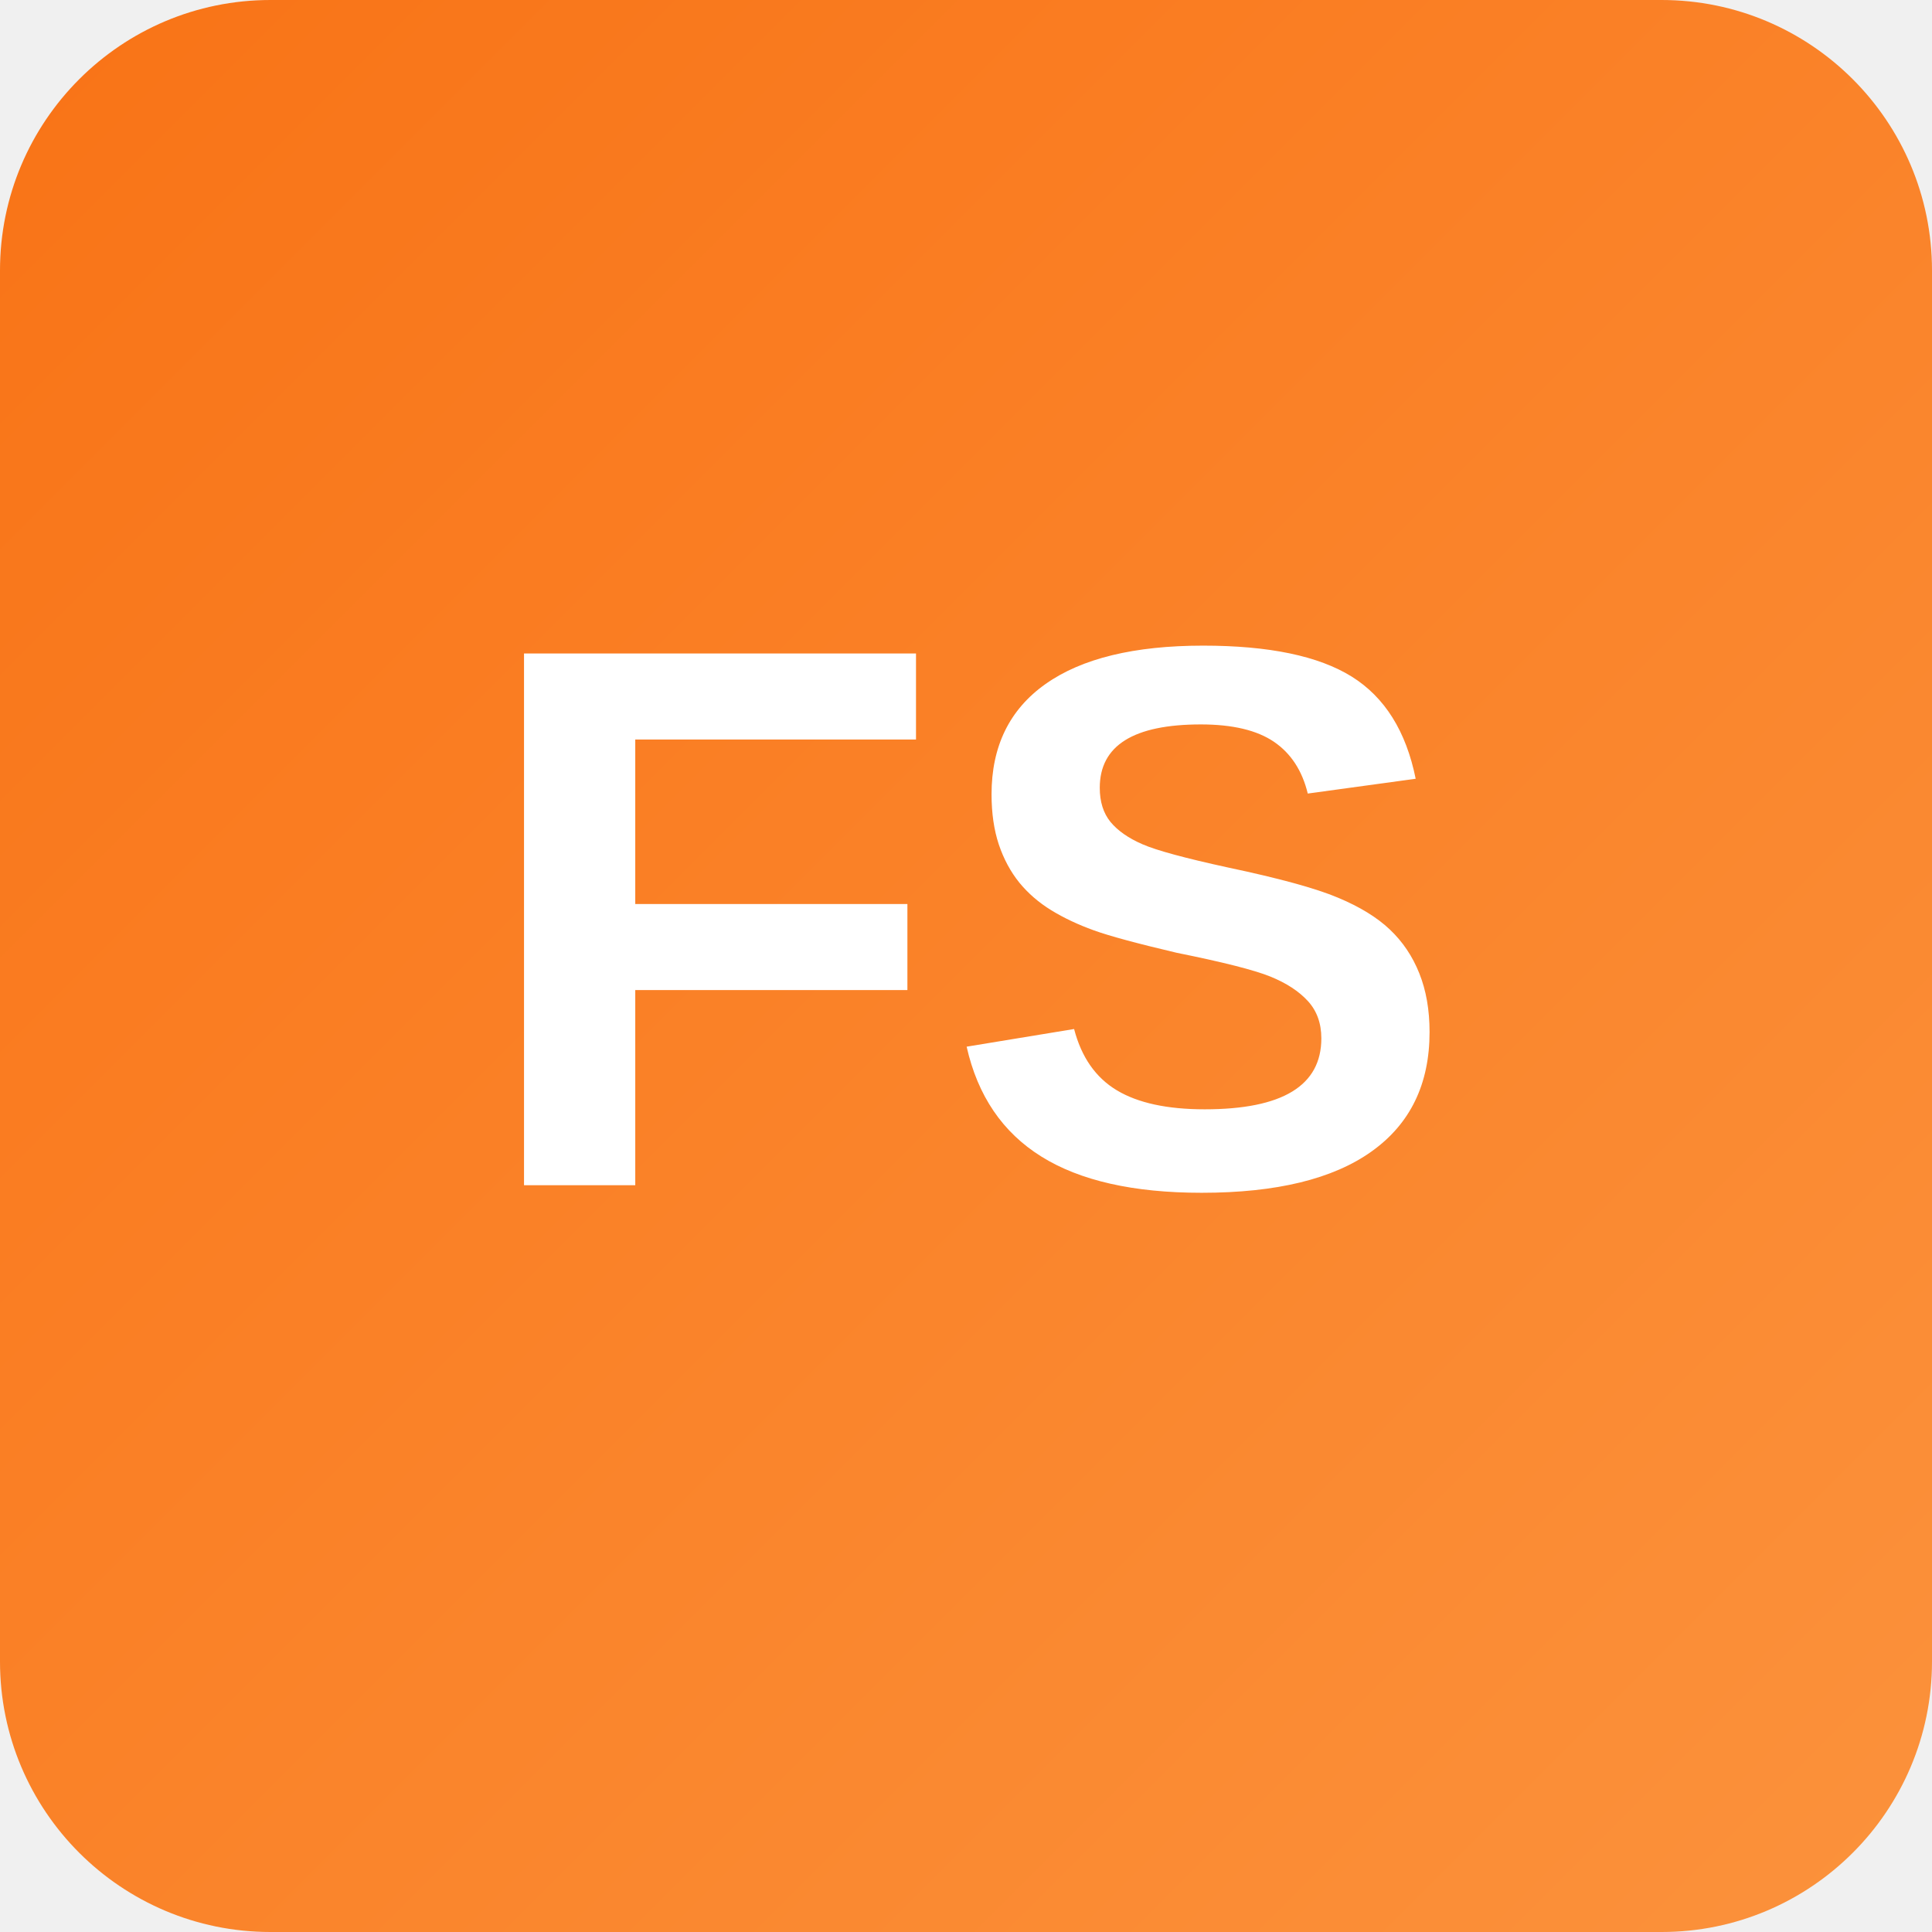
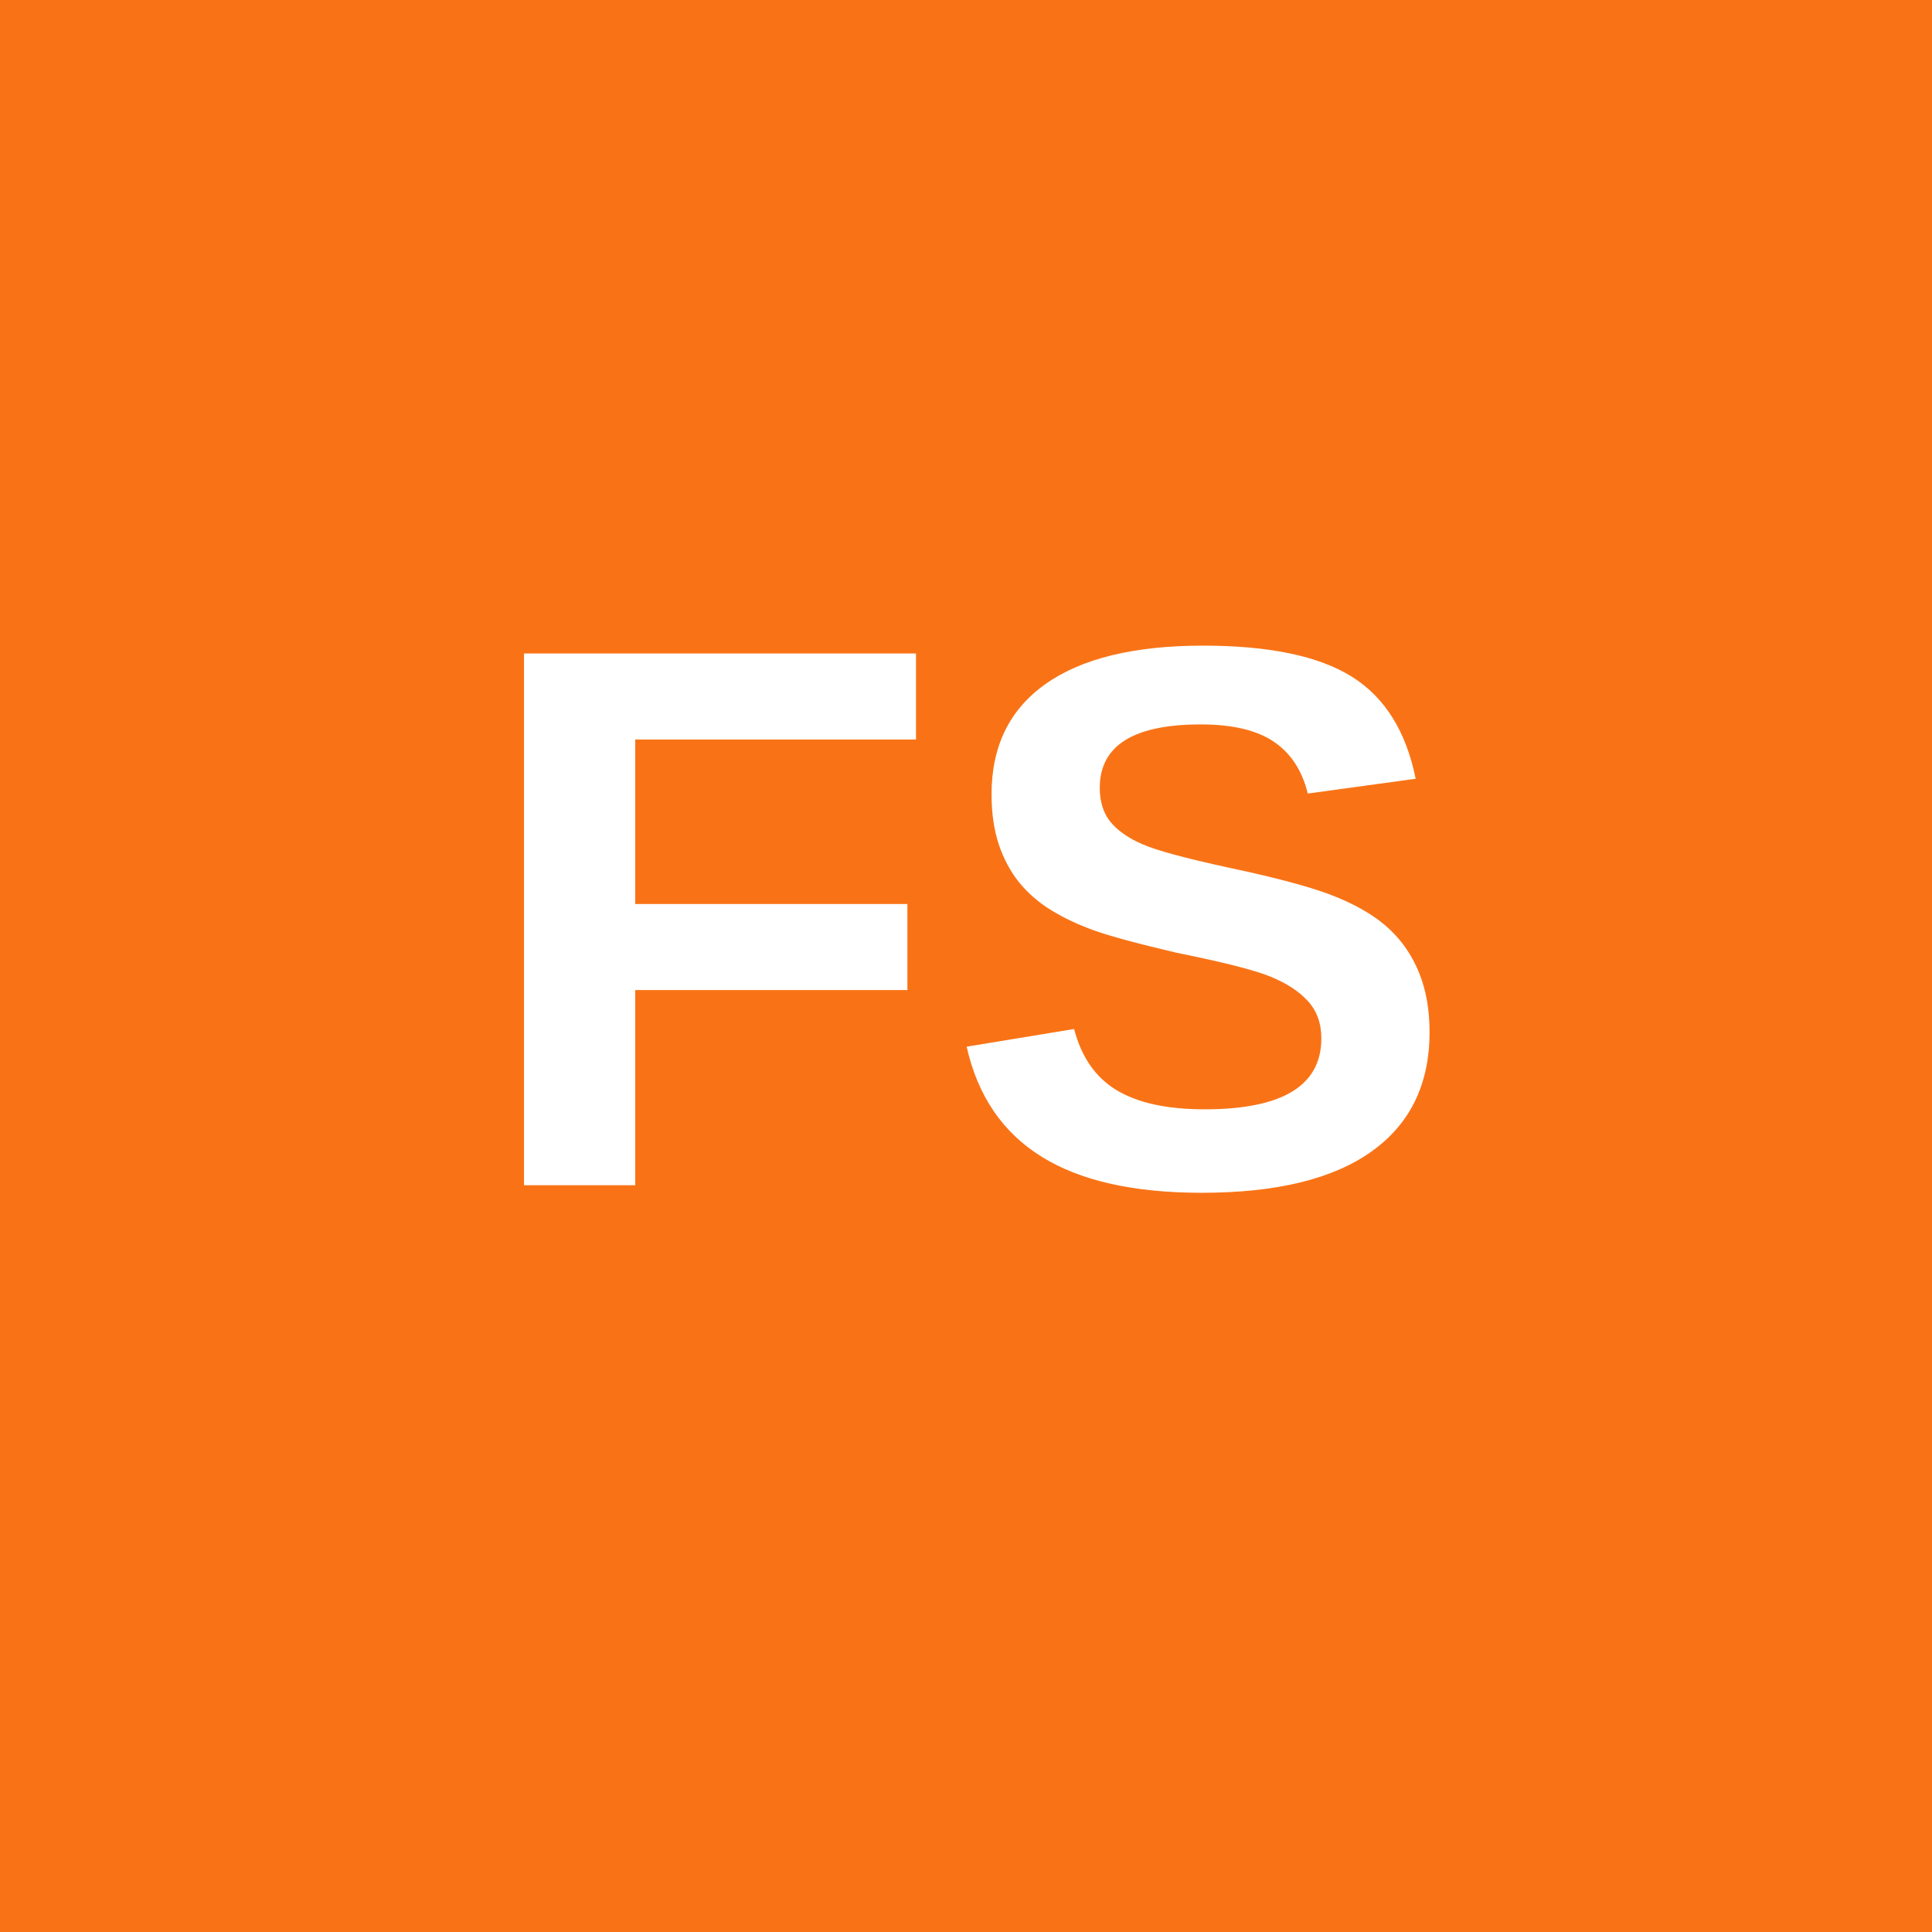
<svg xmlns="http://www.w3.org/2000/svg" viewBox="0 0 200 200">
-   <defs>
-     <linearGradient id="g" x1="0" y1="0" x2="1" y2="1">
-       <stop offset="0%" stop-color="#f97316" />
-       <stop offset="100%" stop-color="#fb923c" />
-     </linearGradient>
-   </defs>
-   <rect width="200" height="200" rx="28" ry="28" fill="url(#g)" />
+   <rect width="200" height="200" fill="#f97316" />
  <g fill="#fff" font-family="Arial, Helvetica, sans-serif" font-weight="700" font-size="80">
    <text x="50%" y="50%" dominant-baseline="middle" text-anchor="middle">FS</text>
  </g>
</svg>
